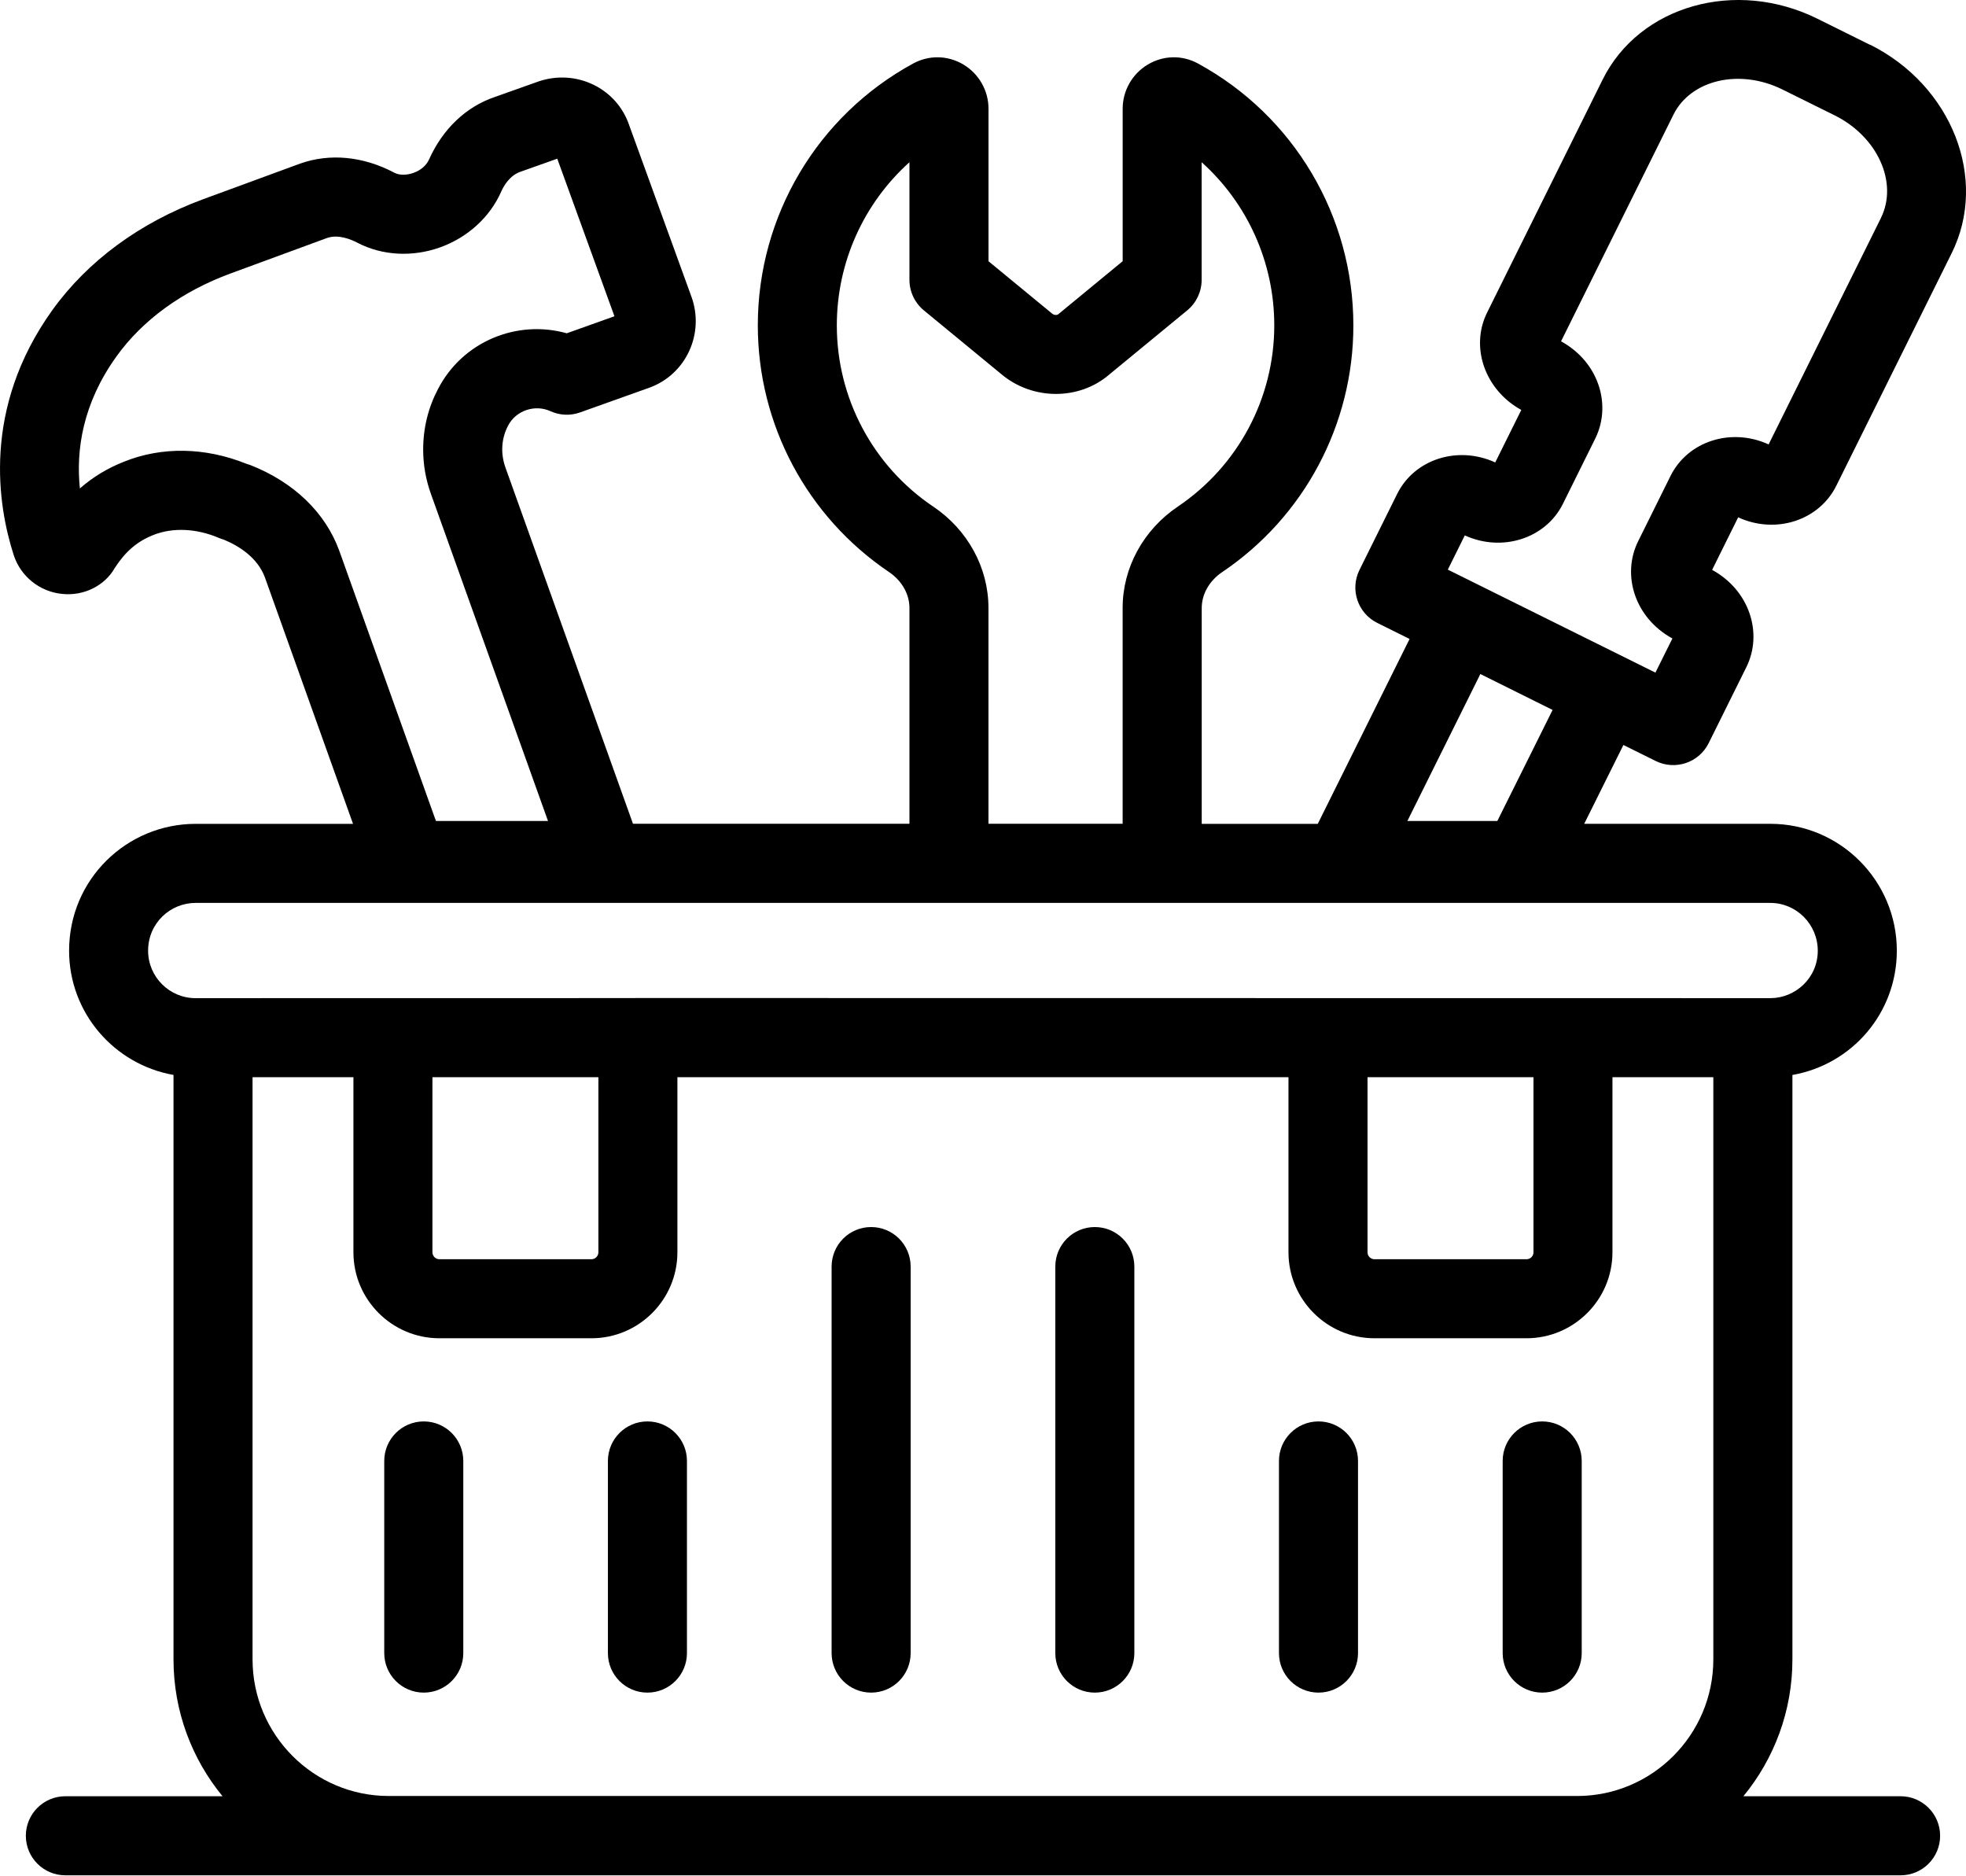
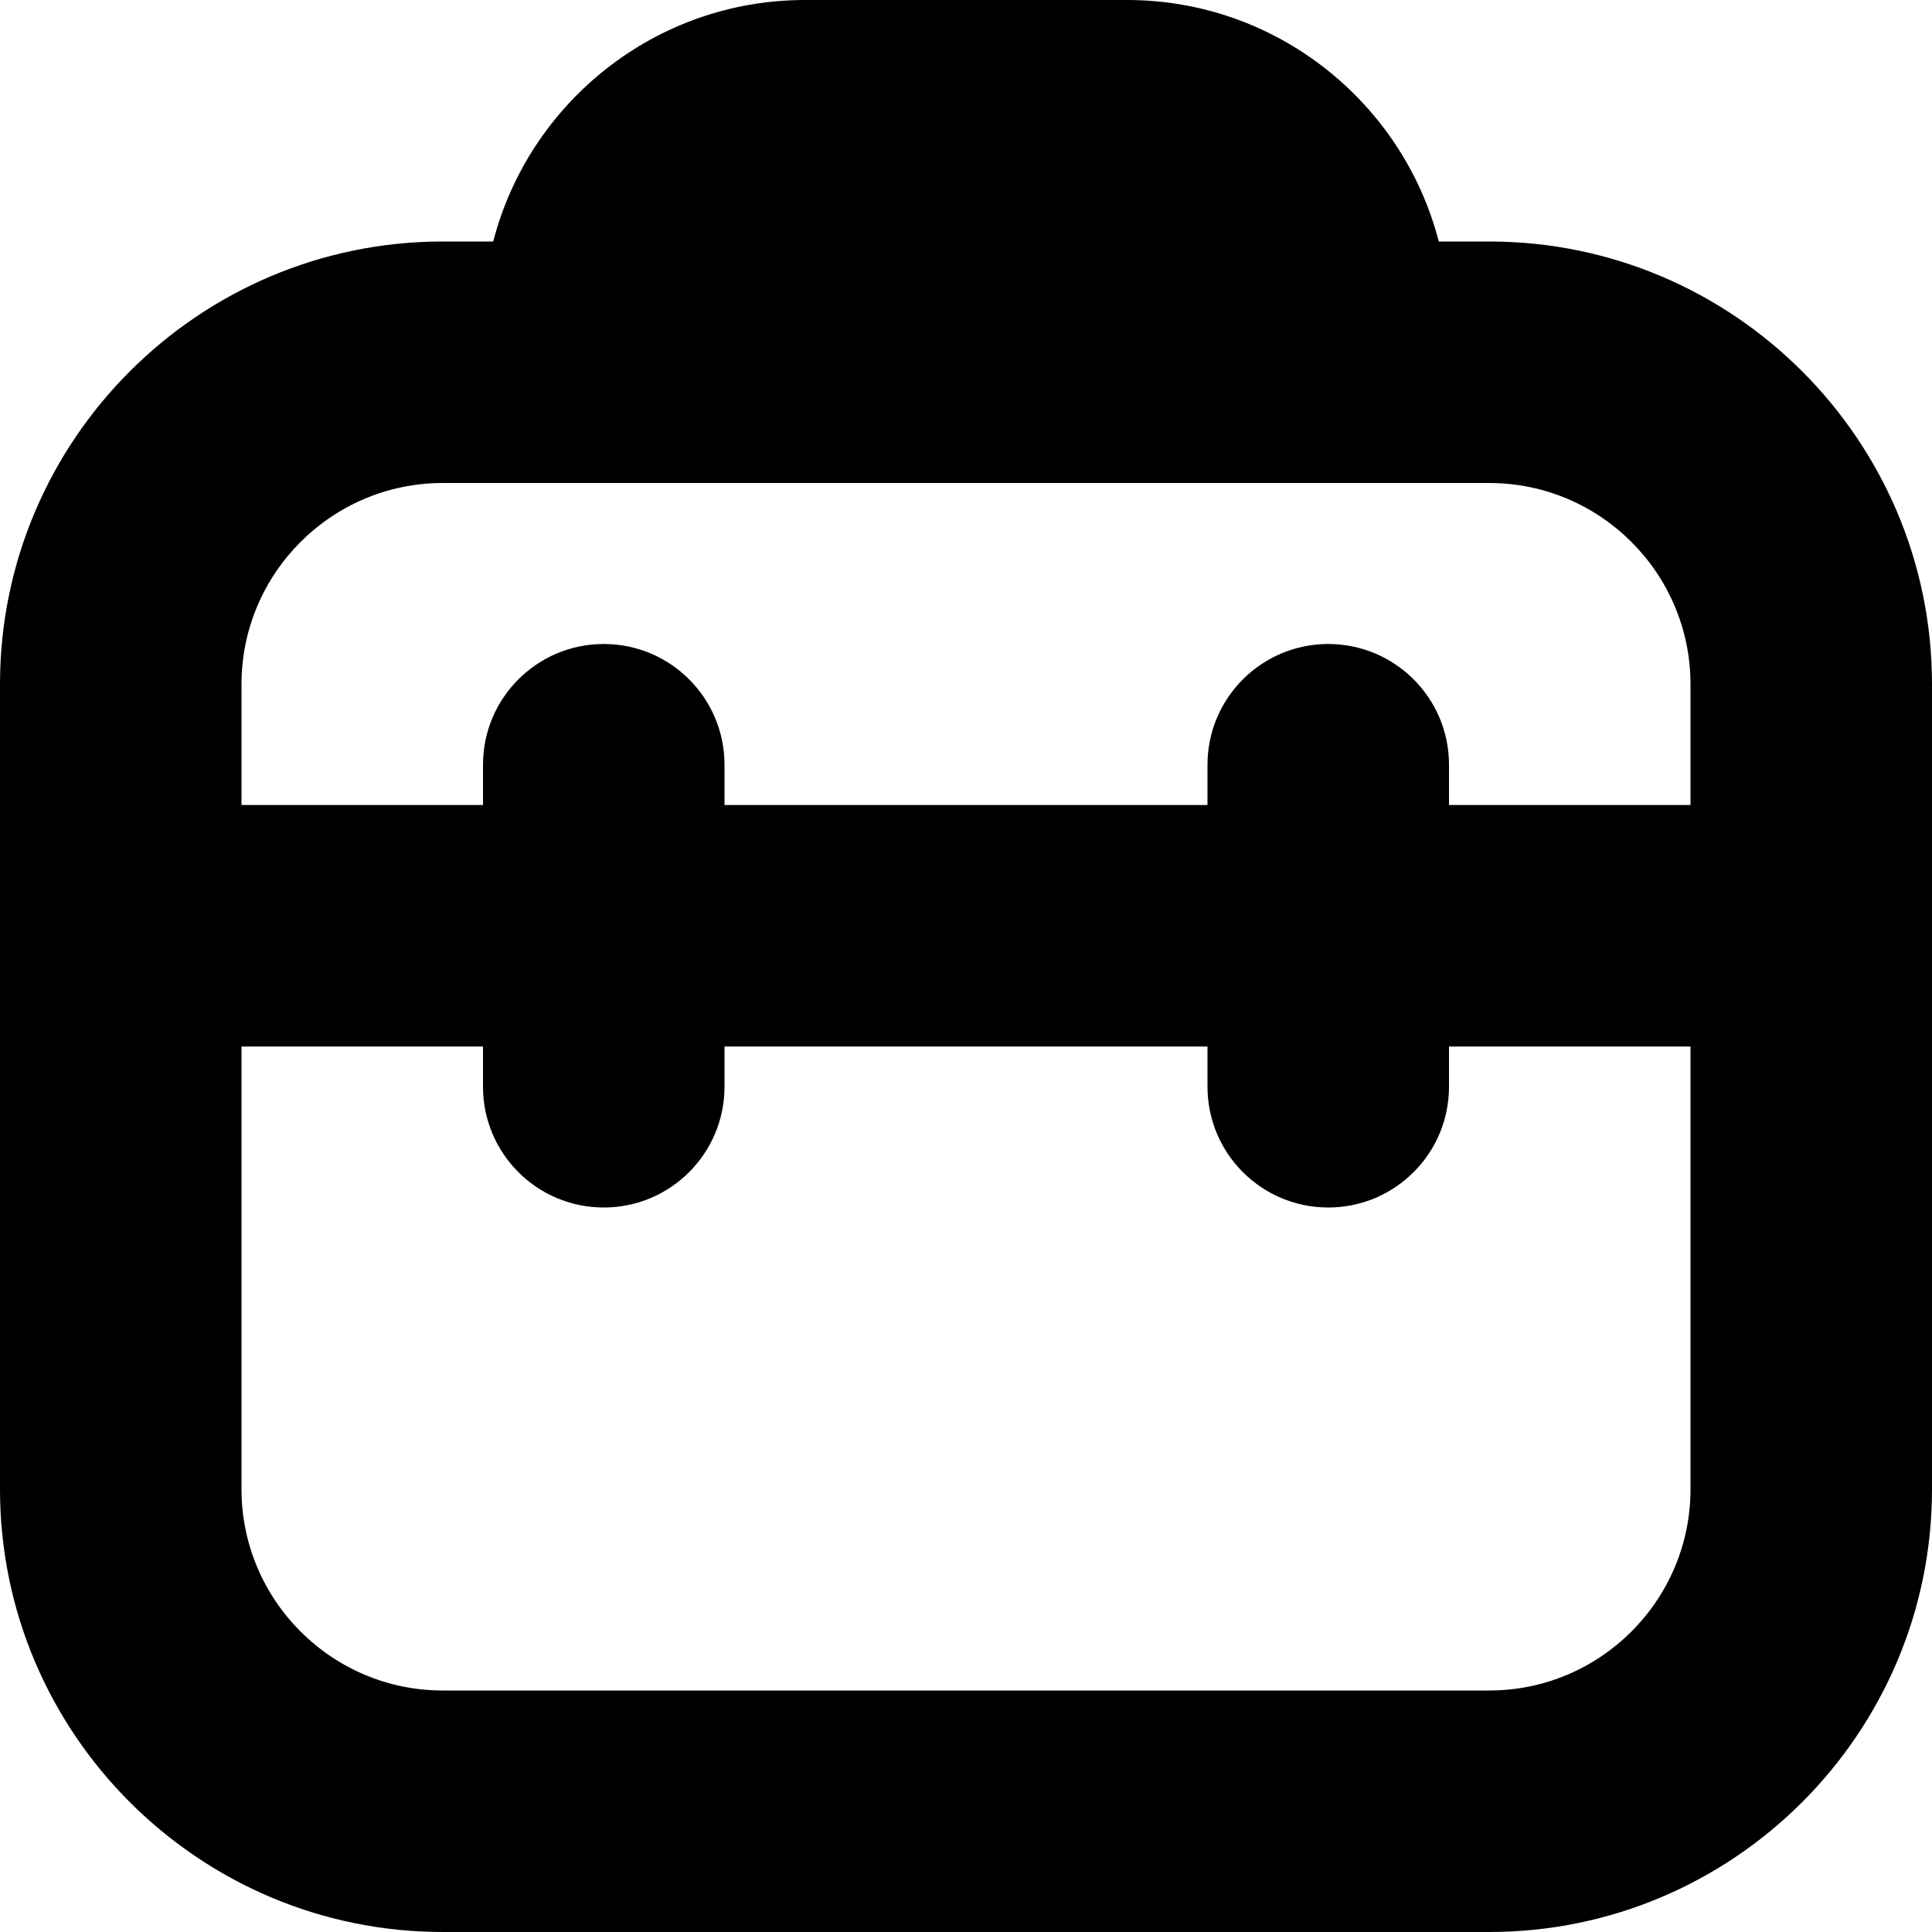
- <svg xmlns="http://www.w3.org/2000/svg" viewBox="0 0 489.96 467.24">
-   <g data-name="22">
-     <path d="m465.98 11.14-13-6.45c-20.39-10.12-44.42-3.32-53.58 15.15L370.6 77.9c-4.27 8.63-.5 19.29 8.53 24.24l-6.49 13.08c-9.34-4.27-20.14-.83-24.45 7.86l-9.39 18.93c-2.4 4.84-.46 10.76 4.45 13.2l8.04 3.99-22.88 46.07h-28.92v-53.78c0-3.45 1.9-6.79 5.09-8.94a74.047 74.047 0 0 0 32.7-61.48c0-27.25-14.84-52.25-38.75-65.26-3.94-2.14-8.6-2.04-12.48.27-3.86 2.3-6.26 6.5-6.26 10.98v38.02l-16.03 13.2c-.31.27-1.03.29-1.55-.14l-15.86-13.05V27.06c0-4.47-2.39-8.67-6.25-10.98-3.88-2.31-8.53-2.41-12.5-.27-23.89 13-38.74 38-38.74 65.25 0 24.68 12.23 47.66 32.7 61.47 3.19 2.15 5.09 5.5 5.09 8.94v53.78h-68.9l-31.79-88.78c-1.31-3.68-.94-7.39.67-10.43 1.94-3.75 6.66-5.35 10.53-3.6a9.83 9.83 0 0 0 7.4.32l17.16-6.12c9.31-3.31 13.91-13.58 10.61-22.68l-15.55-42.83c-3.12-9.15-13.18-14.02-22.56-10.84l-10.92 3.88c-7.13 2.42-12.91 7.89-16.36 15.53-.65 1.5-2.08 2.74-3.91 3.38-1.74.62-3.53.6-4.74-.04-7.77-4.11-16.09-4.91-23.52-2.27l-24.12 8.86c-15.8 5.82-28.82 15.4-37.65 27.7-17.54 24.5-13.54 48.69-9.59 60.95 1.72 5.31 6.44 9.12 12 9.69 5.52.61 10.73-2.08 13.21-6.48 2.64-4.08 5.57-6.59 9.57-8.18 4.8-1.93 10.79-1.68 16.44.75.38.16.78.3 1.21.42 3.81 1.6 8.41 4.5 10.21 9.47l21.93 61.32H48.73c-17.07 0-31.51 13.76-31.51 31.61 0 15.5 11.26 28.34 26.02 30.95v145.61c0 12.94 4.59 24.82 12.22 34.11H16.29c-5.44 0-9.85 4.41-9.85 9.85s4.41 9.85 9.85 9.85h457.37c5.44 0 9.85-4.41 9.85-9.85s-4.41-9.85-9.85-9.85h-39.18c7.63-9.28 12.22-21.17 12.22-34.11v-145.6c14.95-2.63 26.02-15.52 26.02-30.97 0-17.43-14.13-31.61-31.51-31.61h-46.4l9.77-19.64 8.05 3.99c4.82 2.39 10.76.46 13.2-4.45l9.39-18.93c4.16-8.39.86-19.1-8.53-24.24l6.49-13.09c9.49 4.34 20.22.68 24.45-7.86l28.77-57.98c9.18-18.51.02-41.81-20.41-51.96ZM62.29 115.84c-.28-.11-.57-.2-.87-.28-10.29-4.15-21.13-4.32-30.53-.52-4.08 1.61-7.71 3.79-10.98 6.66-.99-9.53.65-21.09 9.09-32.86 6.52-9.09 16.36-16.25 28.45-20.7l24.02-8.83c2.81-1 5.97.31 7.68 1.21 6.12 3.16 13.58 3.58 20.46 1.14 6.95-2.47 12.55-7.61 15.32-13.97.65-1.44 2.13-4 4.82-4.91l9.13-3.24 14.25 39.26-11.88 4.24c-12.5-3.5-26 2.1-32.09 13.89-2.45 4.65-3.7 9.73-3.7 15.1 0 3.74.65 7.47 1.95 11.08l29.16 81.44h-27.93l-24.07-67.28c-3.46-9.56-11.38-17.18-22.29-21.44Zm170.28 10.38a54.385 54.385 0 0 1-24.02-45.15c0-15.73 6.73-30.44 18.1-40.65v29.31c0 2.94 1.32 5.73 3.59 7.6l19.38 15.95c7.77 6.5 19.37 6.47 26.81.05l19.45-16a9.854 9.854 0 0 0 3.59-7.6V40.42c11.38 10.21 18.1 24.92 18.1 40.64 0 18.13-8.98 35-24.02 45.15-8.63 5.82-13.77 15.26-13.77 25.26v53.78h-33.44v-53.78c0-10-5.14-19.44-13.77-25.26Zm108.24 142.17h41.36v43.62c0 .96-.78 1.74-1.74 1.74h-37.88c-.96 0-1.74-.78-1.74-1.74v-43.62Zm-233.04 0h41.36v43.62c0 .96-.78 1.74-1.74 1.74h-37.88c-.96 0-1.74-.78-1.74-1.74v-43.62Zm-19.69 0v43.62c0 11.82 9.62 21.43 21.43 21.43h37.88c11.82 0 21.43-9.62 21.43-21.43v-43.62h152.29v43.62c0 11.82 9.62 21.43 21.43 21.43h37.88c11.82 0 21.43-9.62 21.43-21.43v-43.62h25.14v145.06c0 18.77-15.23 34.04-33.95 34.04H96.89c-18.72 0-33.95-15.27-33.95-34.04V268.39h25.14Zm364.94-31.51c0 6.84-5.63 11.82-11.82 11.82-686.76-.08-23.42-.02-392.47 0-6.51 0-11.82-5.3-11.82-11.82 0-6.88 5.54-11.91 11.82-11.91H441.2c6.51 0 11.82 5.35 11.82 11.91Zm-66.09-59.99-13.77 27.67h-22.42l18.19-36.62c.99.49 19.15 9.52 18.01 8.95Zm81.82-122.55-27.98 56.39c-9.37-4.28-20.15-.79-24.45 7.86l-8.06 16.25c-4.19 8.43-.82 19.13 8.53 24.24l-4.23 8.51c-1.03-.51-52.77-26.18-51.74-25.66l4.23-8.53c9.29 4.24 20.15.81 24.45-7.86l8.06-16.26c2.21-4.45 2.36-9.71.41-14.44-1.69-4.11-4.81-7.54-8.93-9.8l28.01-56.47c4.34-8.74 16.54-11.54 27.19-6.26l13 6.44c10.71 5.32 15.87 16.78 11.51 25.57Z" />
-     <path d="M105.61 421.73c5.44 0 9.85-4.41 9.85-9.85v-47.87c0-5.44-4.41-9.85-9.85-9.85s-9.85 4.41-9.85 9.85v47.87c0 5.44 4.41 9.85 9.85 9.85ZM161.35 421.73c5.44 0 9.85-4.41 9.85-9.85v-47.87c0-5.44-4.41-9.85-9.85-9.85s-9.85 4.41-9.85 9.85v47.87c0 5.44 4.41 9.85 9.85 9.85ZM217.1 421.73c5.44 0 9.85-4.41 9.85-9.85v-96.3c0-5.44-4.41-9.85-9.85-9.85s-9.85 4.41-9.85 9.85v96.3c0 5.44 4.41 9.85 9.85 9.85ZM272.85 421.73c5.44 0 9.85-4.41 9.85-9.85v-96.3c0-5.44-4.41-9.85-9.85-9.85s-9.85 4.41-9.85 9.85v96.3c0 5.44 4.41 9.85 9.85 9.85ZM328.59 421.73c5.44 0 9.85-4.41 9.85-9.85v-47.87c0-5.44-4.41-9.85-9.85-9.85s-9.85 4.41-9.85 9.85v47.87c0 5.44 4.41 9.85 9.85 9.85ZM384.34 421.73c5.44 0 9.85-4.41 9.85-9.85v-47.87c0-5.44-4.41-9.85-9.85-9.85s-9.85 4.41-9.85 9.85v47.87c0 5.44 4.41 9.85 9.85 9.85Z" />
-   </g>
+ <svg xmlns="http://www.w3.org/2000/svg" id="Layer_1" data-name="Layer 1" viewBox="0 0 24 24" width="512" height="512">
+   <path d="M18.5,3h-.627c-.445-1.723-2.013-3-3.873-3h-4c-1.861,0-3.428,1.277-3.873,3h-.627C2.468,3,0,5.467,0,8.5v10c0,3.033,2.468,5.5,5.5,5.5h13c3.032,0,5.5-2.467,5.5-5.5V8.5c0-3.033-2.468-5.5-5.5-5.5ZM5.5,6h13c1.379,0,2.5,1.122,2.5,2.5v1.5h-3v-.5c0-.829-.672-1.5-1.5-1.5s-1.5,.671-1.5,1.5v.5h-6v-.5c0-.829-.672-1.5-1.5-1.5s-1.5,.671-1.5,1.5v.5H3v-1.5c0-1.378,1.121-2.5,2.5-2.5Zm13,15H5.5c-1.379,0-2.5-1.122-2.5-2.5v-5.5h3v.5c0,.829,.672,1.5,1.5,1.5s1.5-.671,1.5-1.5v-.5h6v.5c0,.829,.672,1.5,1.5,1.5s1.5-.671,1.5-1.5v-.5h3v5.5c0,1.378-1.121,2.5-2.5,2.5Z" />
</svg>
